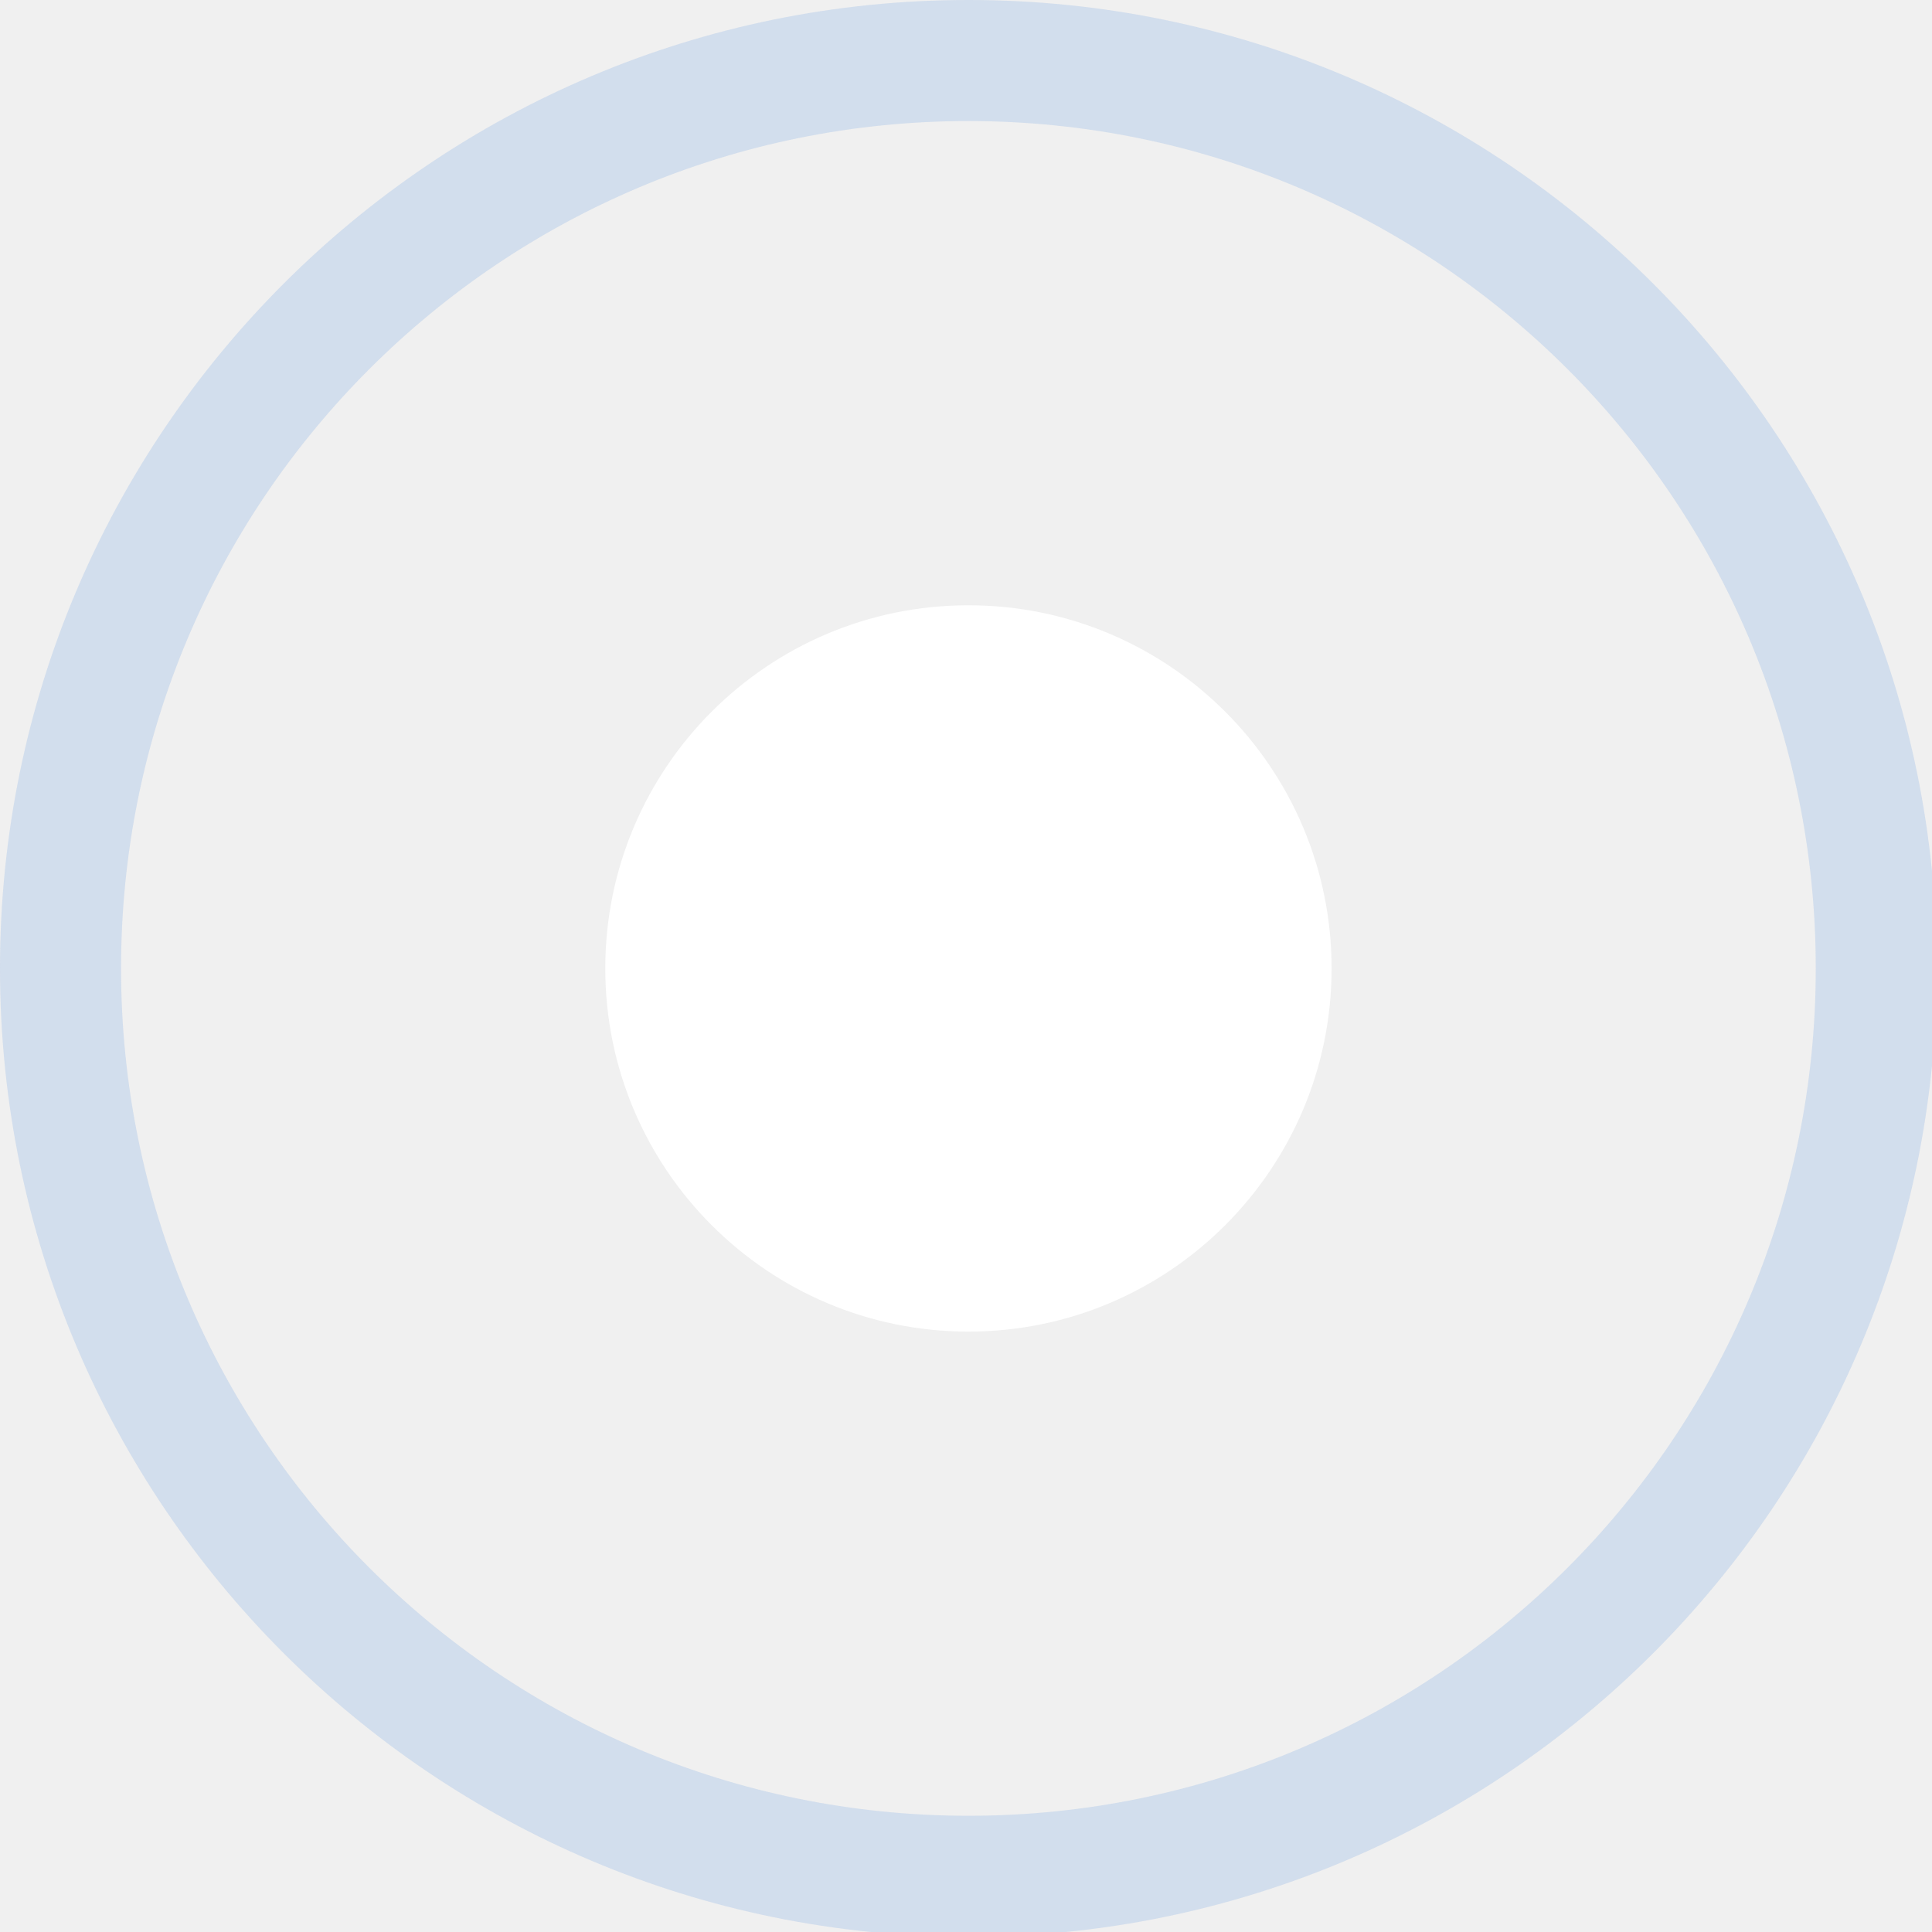
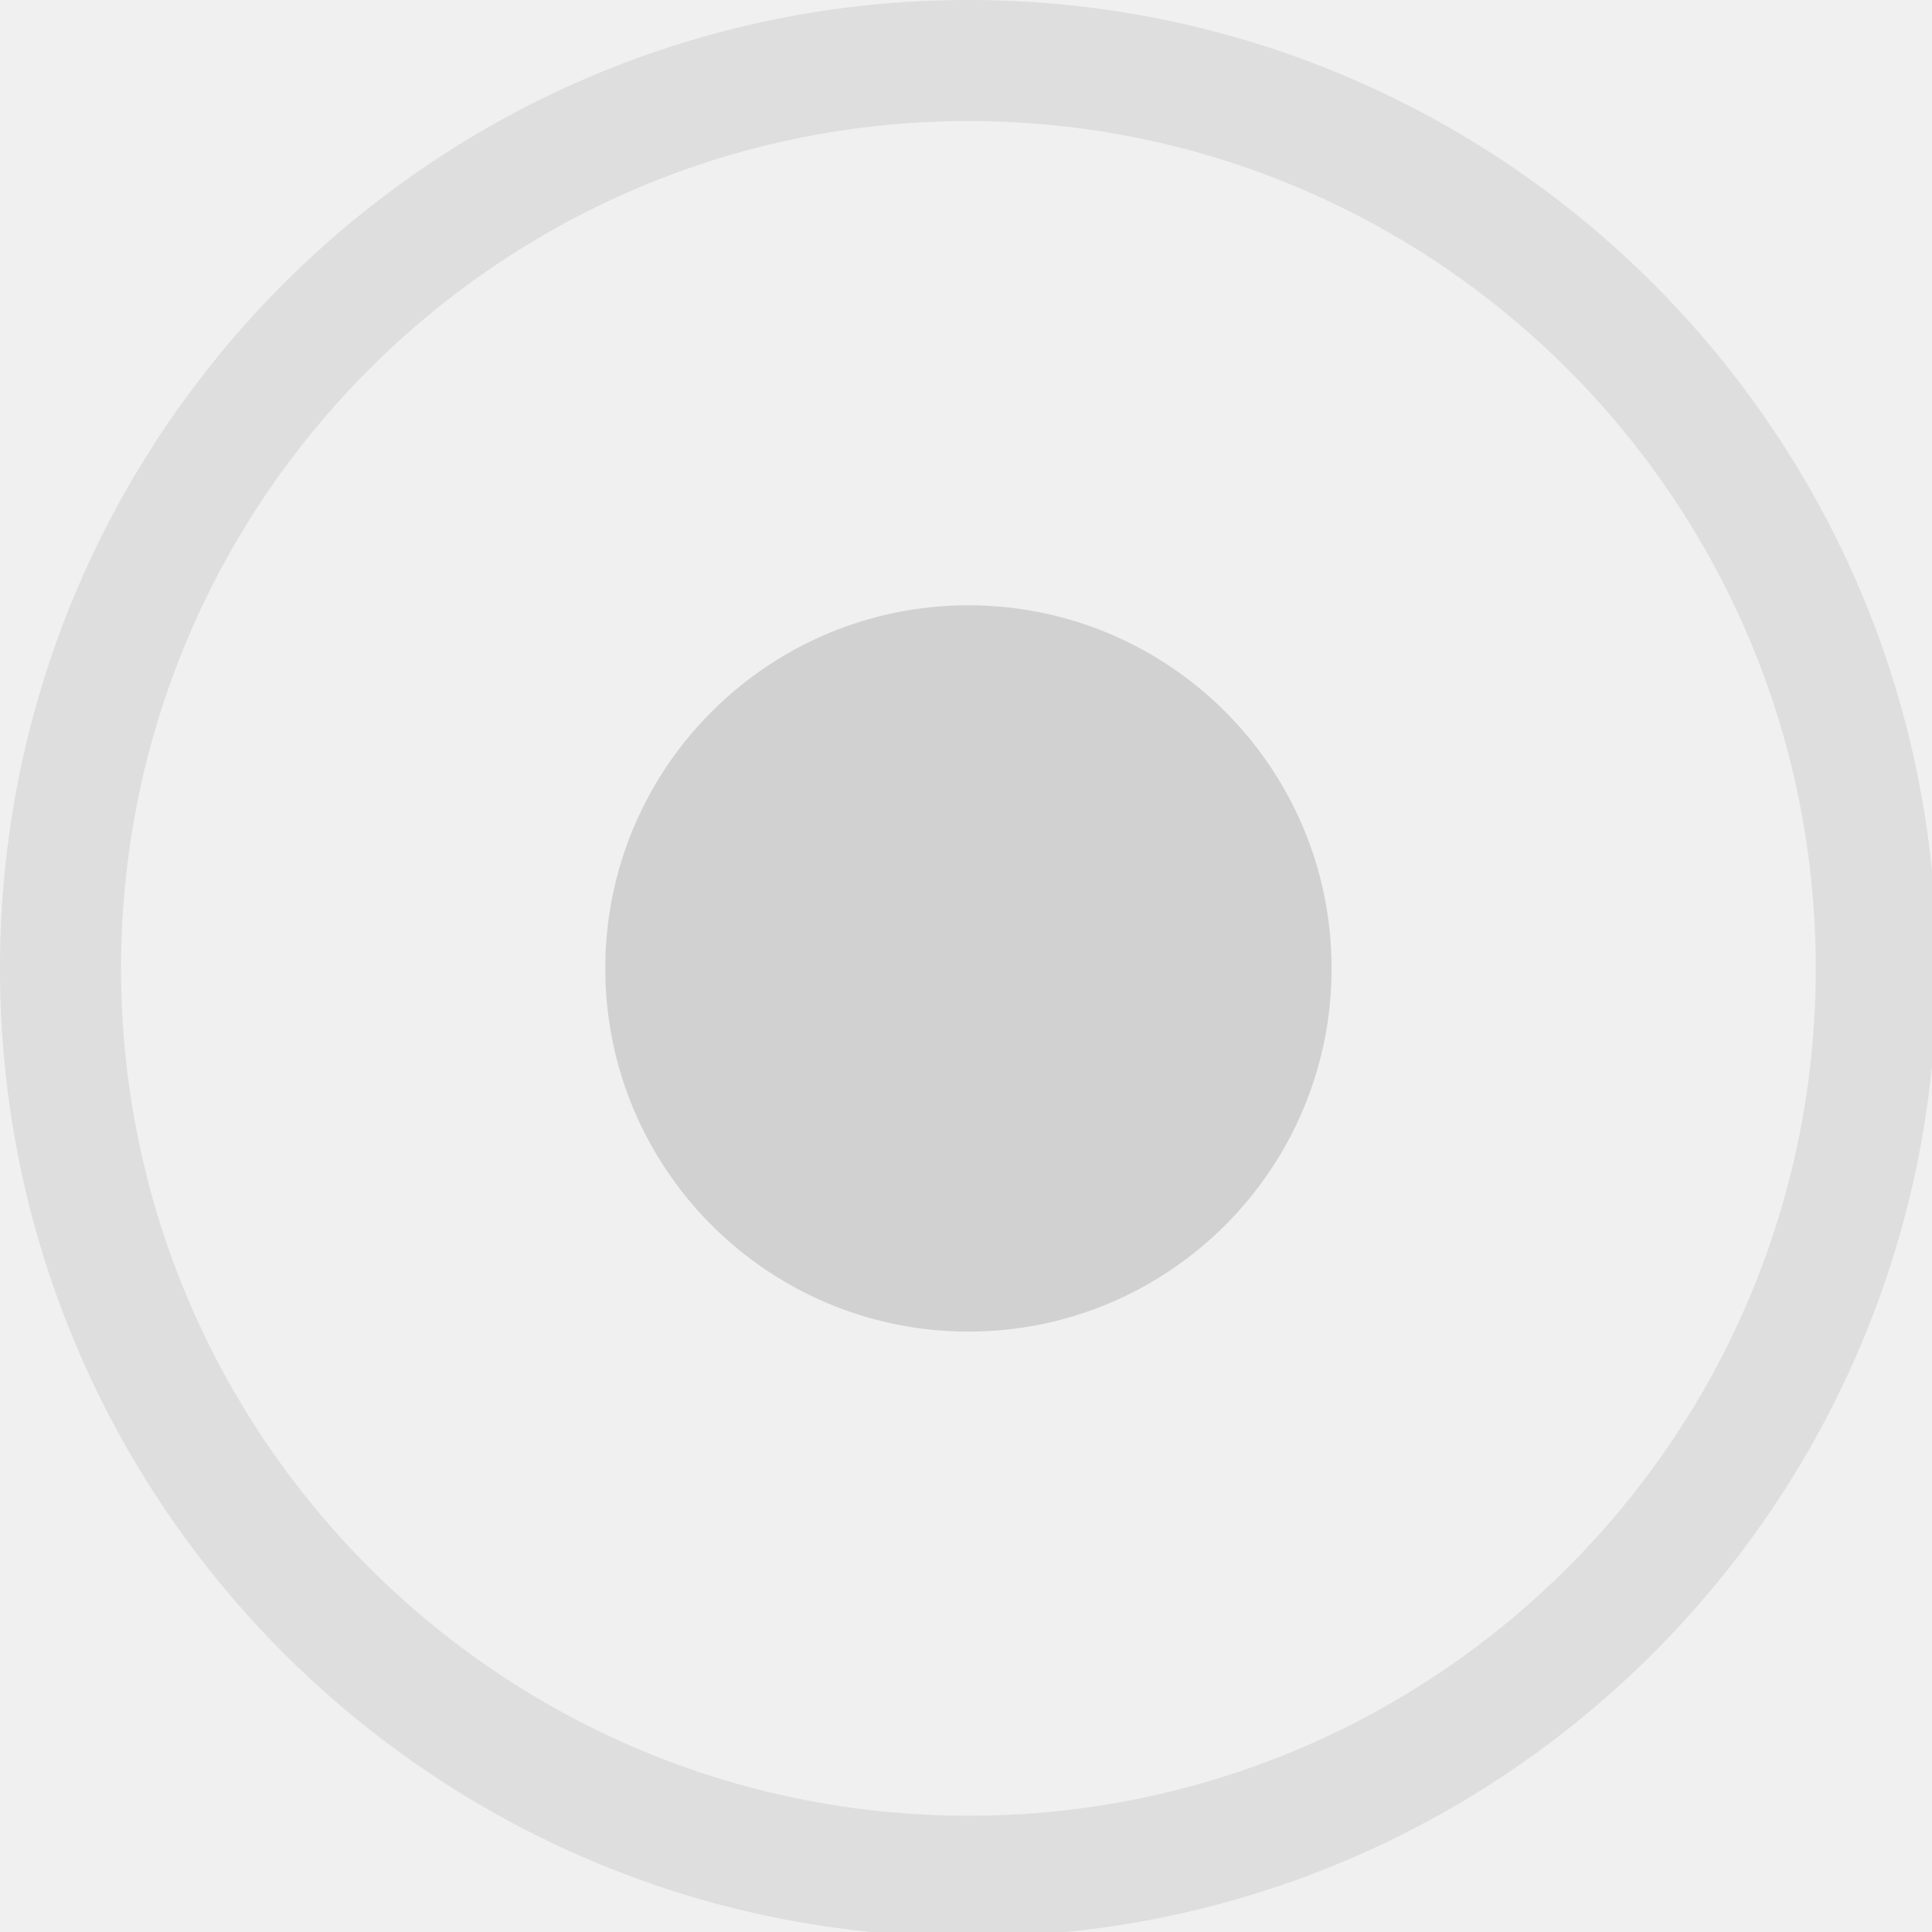
<svg xmlns="http://www.w3.org/2000/svg" width="133pt" height="133pt" viewBox="0 0 133 133" version="1.1">
  <g id="surface1">
-     <path style=" stroke:none;fill-rule:nonzero;fill:#bdd0eb;fill-opacity:0.5;" d="M 66.668 0 C 29.852 0 0 29.852 0 66.668 C 0 103.484 29.852 133.332 66.668 133.332 C 103.484 133.332 133.332 103.484 133.332 66.668 C 133.332 29.852 103.484 0 66.668 0 Z M 66.668 8.332 C 98.895 8.332 125 34.441 125 66.668 C 125 98.895 98.895 125 66.668 125 C 34.441 125 8.332 98.895 8.332 66.668 C 8.332 34.441 34.441 8.332 66.668 8.332 Z M 66.668 8.332 " />
-     <path style=" stroke:none;fill-rule:nonzero;fill:#bdd0eb;fill-opacity:0.15;" d="M 66.668 0 C 29.852 0 0 29.852 0 66.668 C 0 103.484 29.852 133.332 66.668 133.332 C 103.484 133.332 133.332 103.484 133.332 66.668 C 133.332 29.852 103.484 0 66.668 0 Z M 66.668 8.332 C 98.895 8.332 125 34.441 125 66.668 C 125 98.895 98.895 125 66.668 125 C 34.441 125 8.332 98.895 8.332 66.668 C 8.332 34.441 34.441 8.332 66.668 8.332 Z M 66.668 8.332 " />
-     <path style=" stroke:none;fill-rule:nonzero;fill:#ffffff;fill-opacity:1;" d="M 91.668 66.668 C 91.668 80.469 80.469 91.668 66.668 91.668 C 52.863 91.668 41.668 80.469 41.668 66.668 C 41.668 52.863 52.863 41.668 66.668 41.668 C 80.469 41.668 91.668 52.863 91.668 66.668 Z M 91.668 66.668 " />
+     <path style=" stroke:none;fill-rule:nonzero;fill:#d1d1d1;fill-opacity:0.5;" d="M 66.668 0 C 29.852 0 0 29.852 0 66.668 C 0 103.484 29.852 133.332 66.668 133.332 C 103.484 133.332 133.332 103.484 133.332 66.668 C 133.332 29.852 103.484 0 66.668 0 Z M 66.668 8.332 C 98.895 8.332 125 34.441 125 66.668 C 125 98.895 98.895 125 66.668 125 C 34.441 125 8.332 98.895 8.332 66.668 C 8.332 34.441 34.441 8.332 66.668 8.332 Z M 66.668 8.332 " />
+     <path style=" stroke:none;fill-rule:nonzero;fill:#d1d1d1;fill-opacity:0.15;" d="M 66.668 0 C 29.852 0 0 29.852 0 66.668 C 0 103.484 29.852 133.332 66.668 133.332 C 103.484 133.332 133.332 103.484 133.332 66.668 C 133.332 29.852 103.484 0 66.668 0 Z M 66.668 8.332 C 98.895 8.332 125 34.441 125 66.668 C 125 98.895 98.895 125 66.668 125 C 34.441 125 8.332 98.895 8.332 66.668 C 8.332 34.441 34.441 8.332 66.668 8.332 Z M 66.668 8.332 " />
+     <path style=" stroke:none;fill-rule:nonzero;fill:#d1d1d1;fill-opacity:1;" d="M 91.668 66.668 C 91.668 80.469 80.469 91.668 66.668 91.668 C 52.863 91.668 41.668 80.469 41.668 66.668 C 41.668 52.863 52.863 41.668 66.668 41.668 C 80.469 41.668 91.668 52.863 91.668 66.668 Z M 91.668 66.668 " />
  </g>
</svg>
